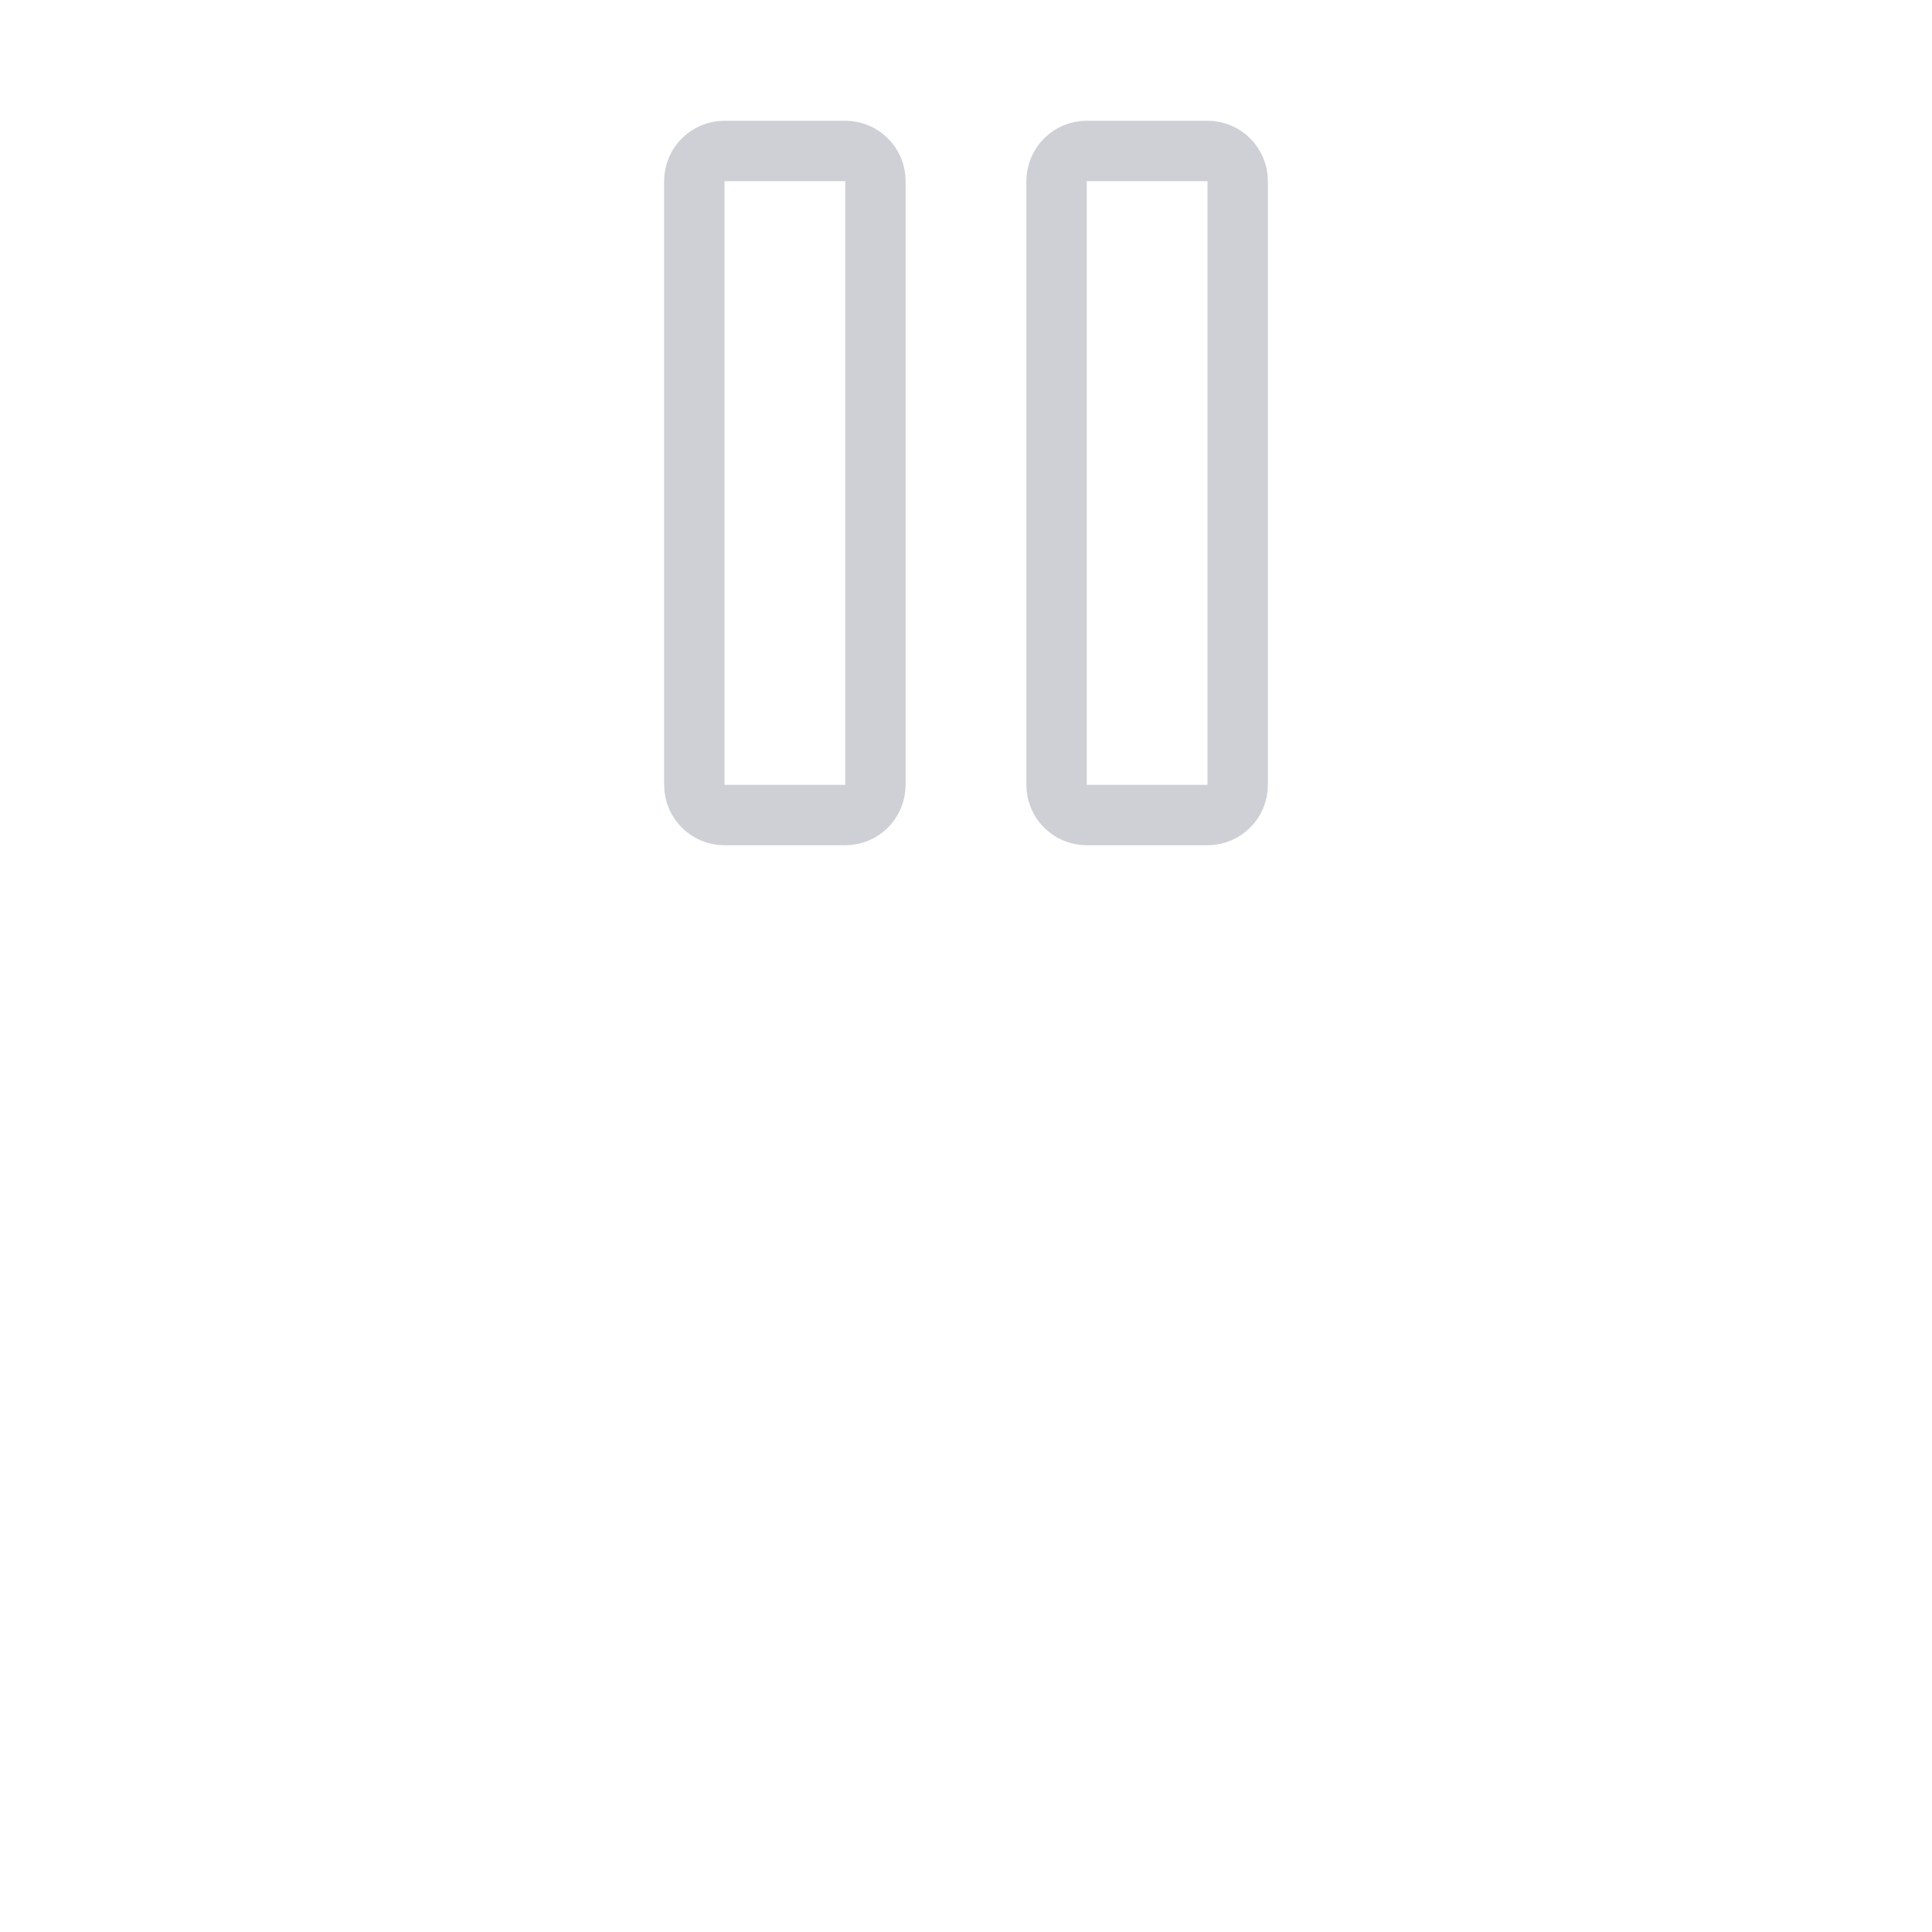
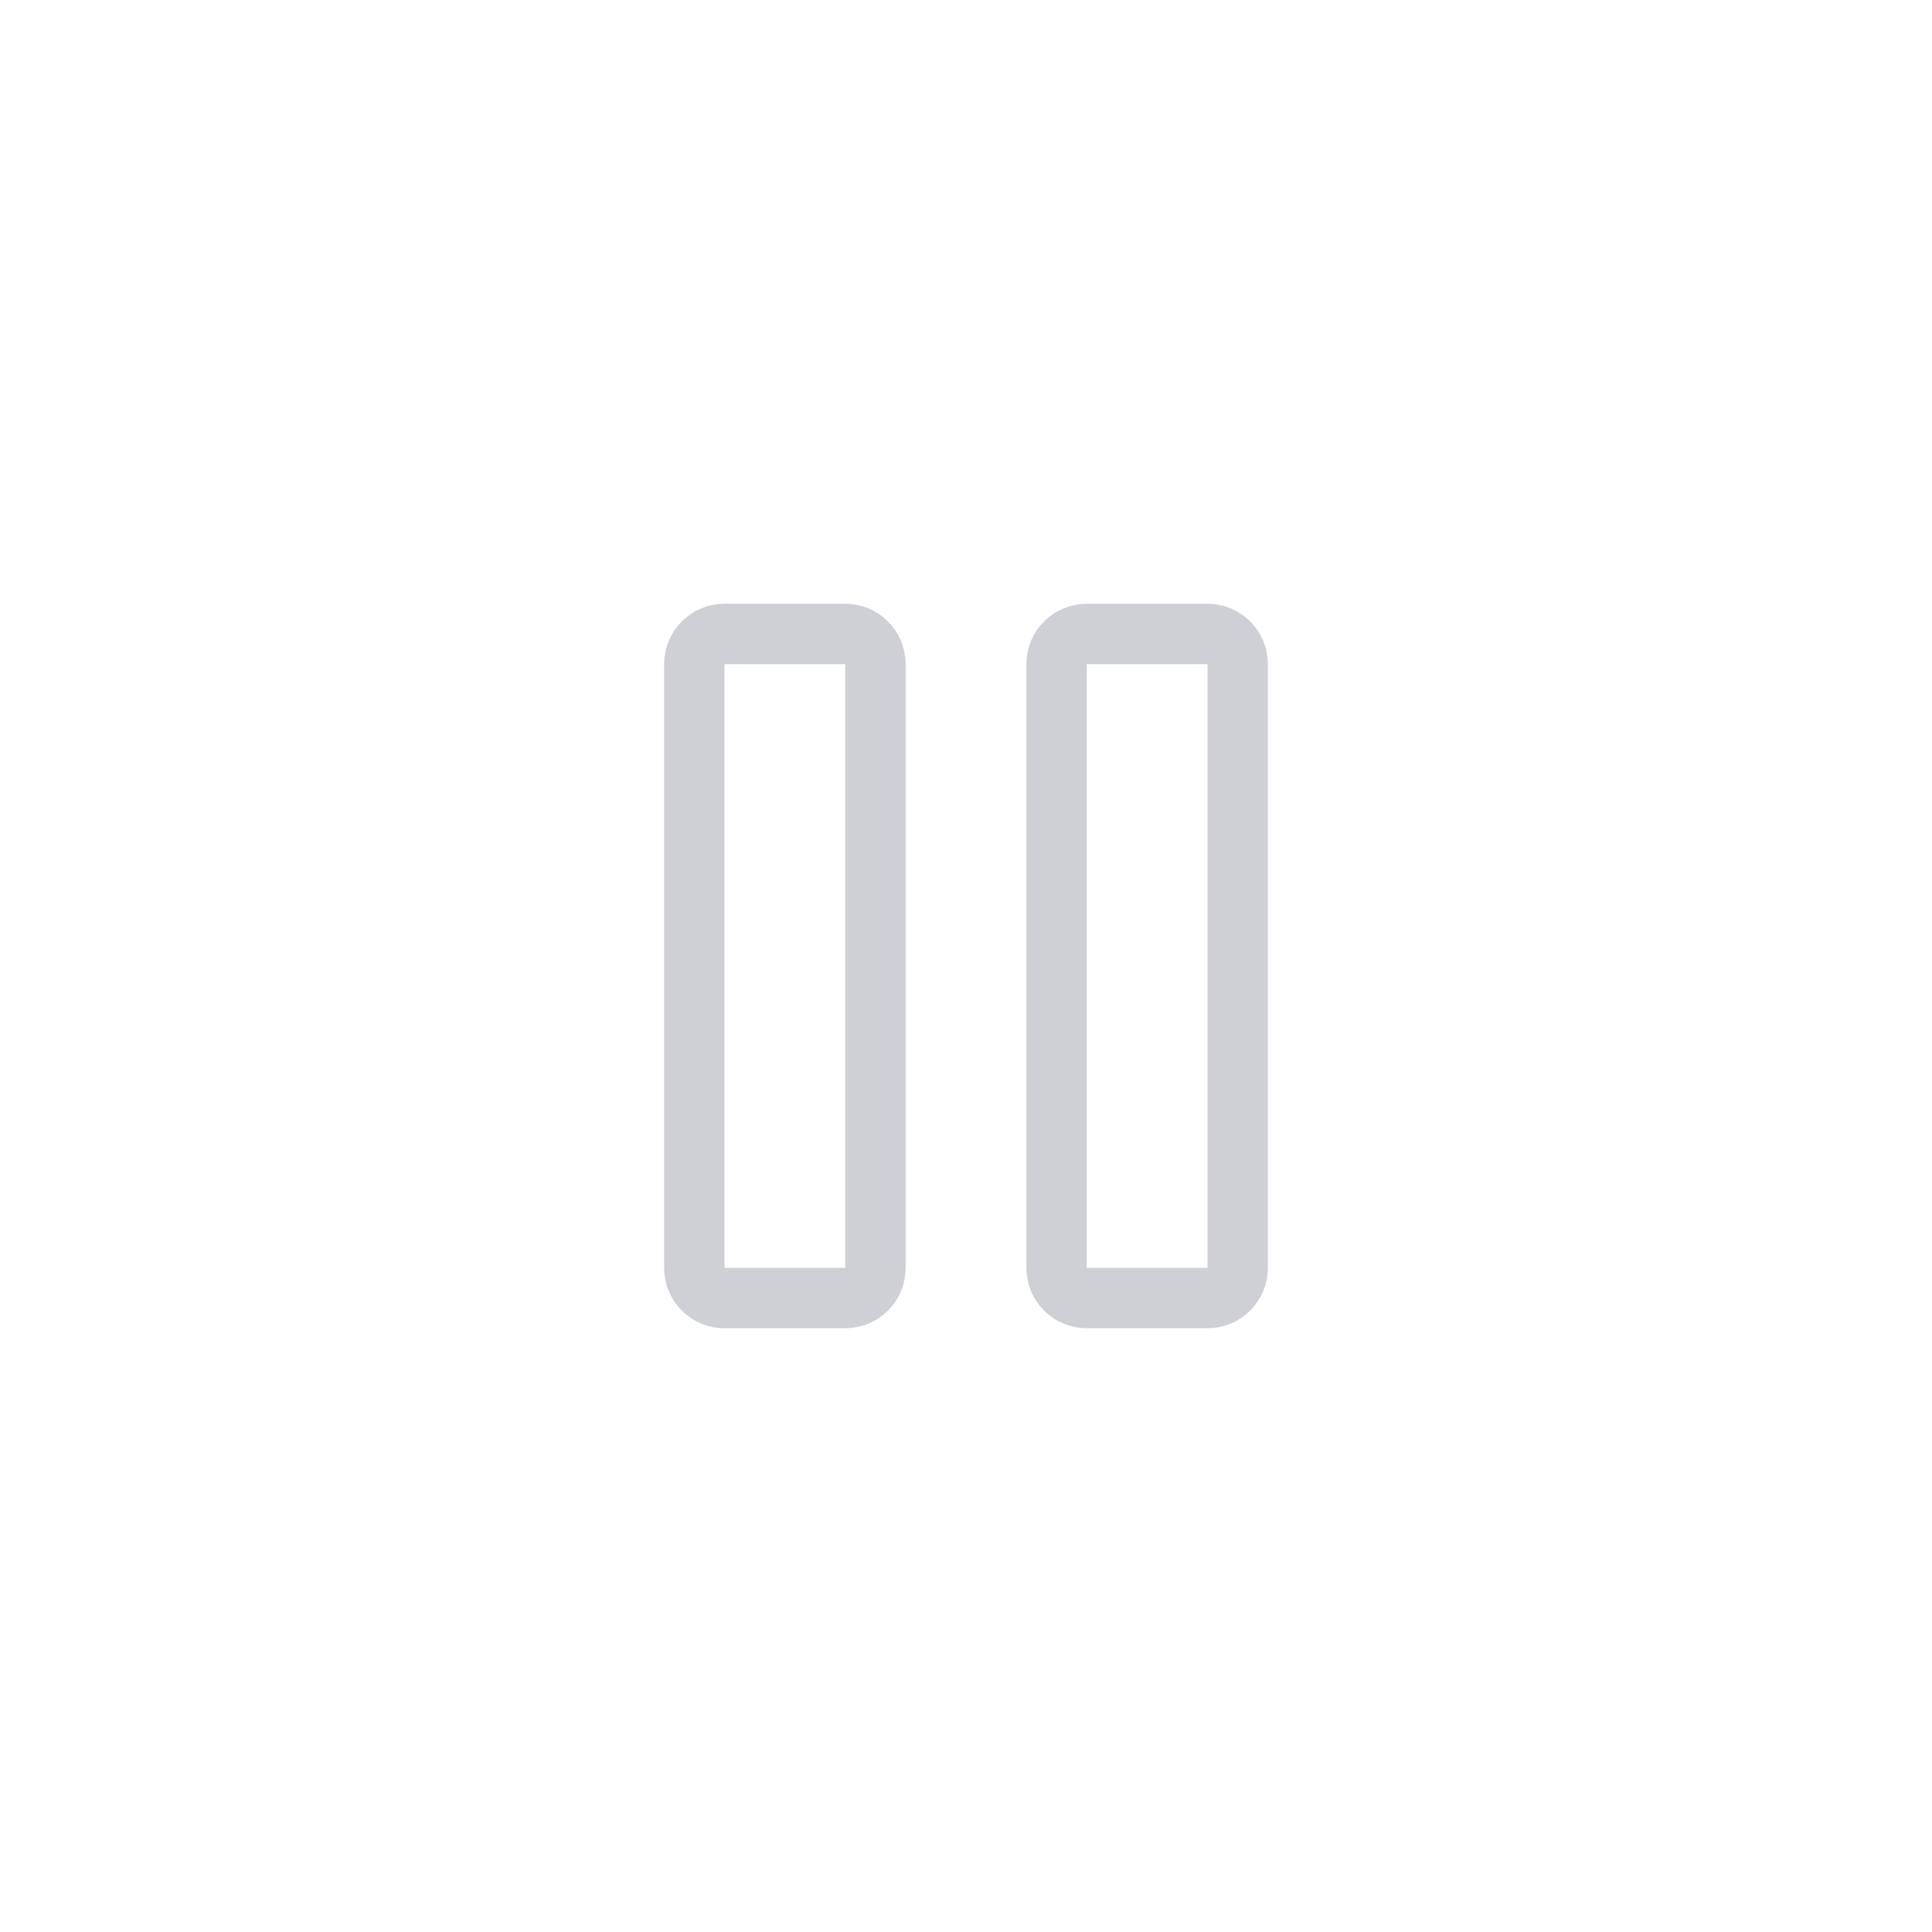
- <svg xmlns="http://www.w3.org/2000/svg" width="72" height="72" viewBox="-8 0 32 32" fill="none">
+ <svg xmlns="http://www.w3.org/2000/svg" width="144" height="144" viewBox="-8 -8 32 32" fill="none">
  <rect x="3.5" y="2.5" width="3" height="11" rx="0.5" stroke="#CED0D6" />
  <rect x="9.5" y="2.5" width="3" height="11" rx="0.5" stroke="#CED0D6" />
</svg>
